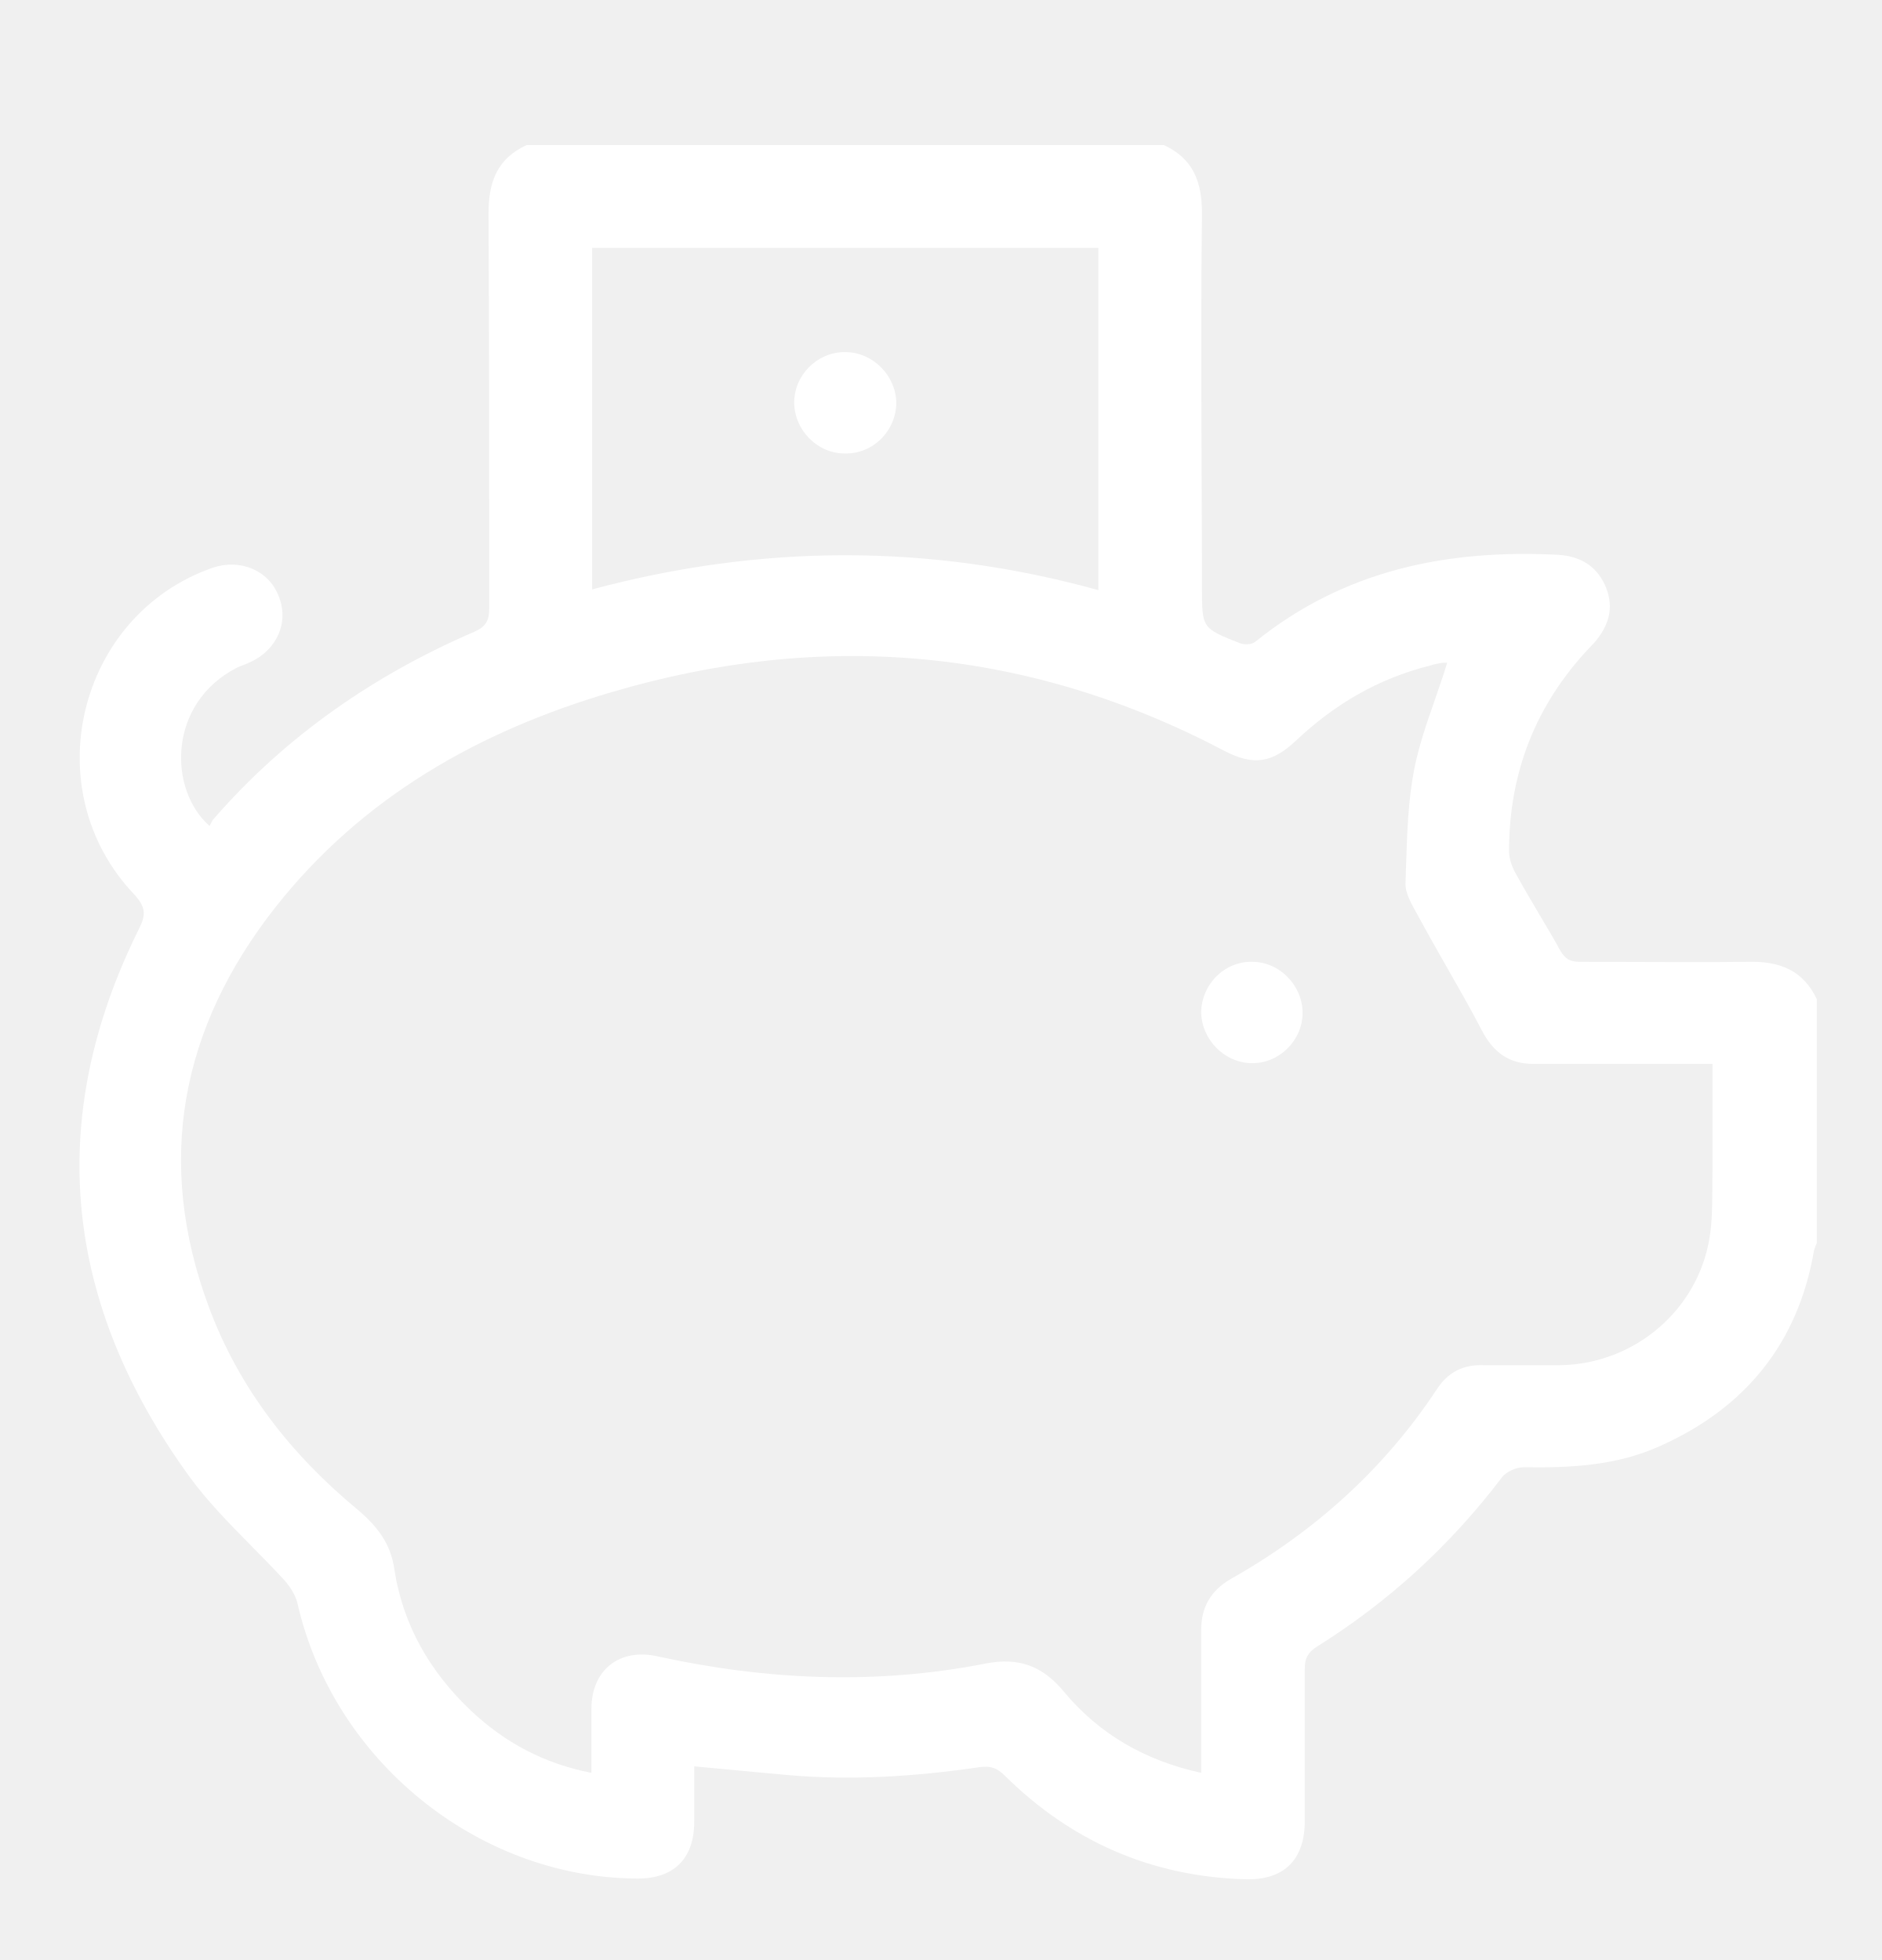
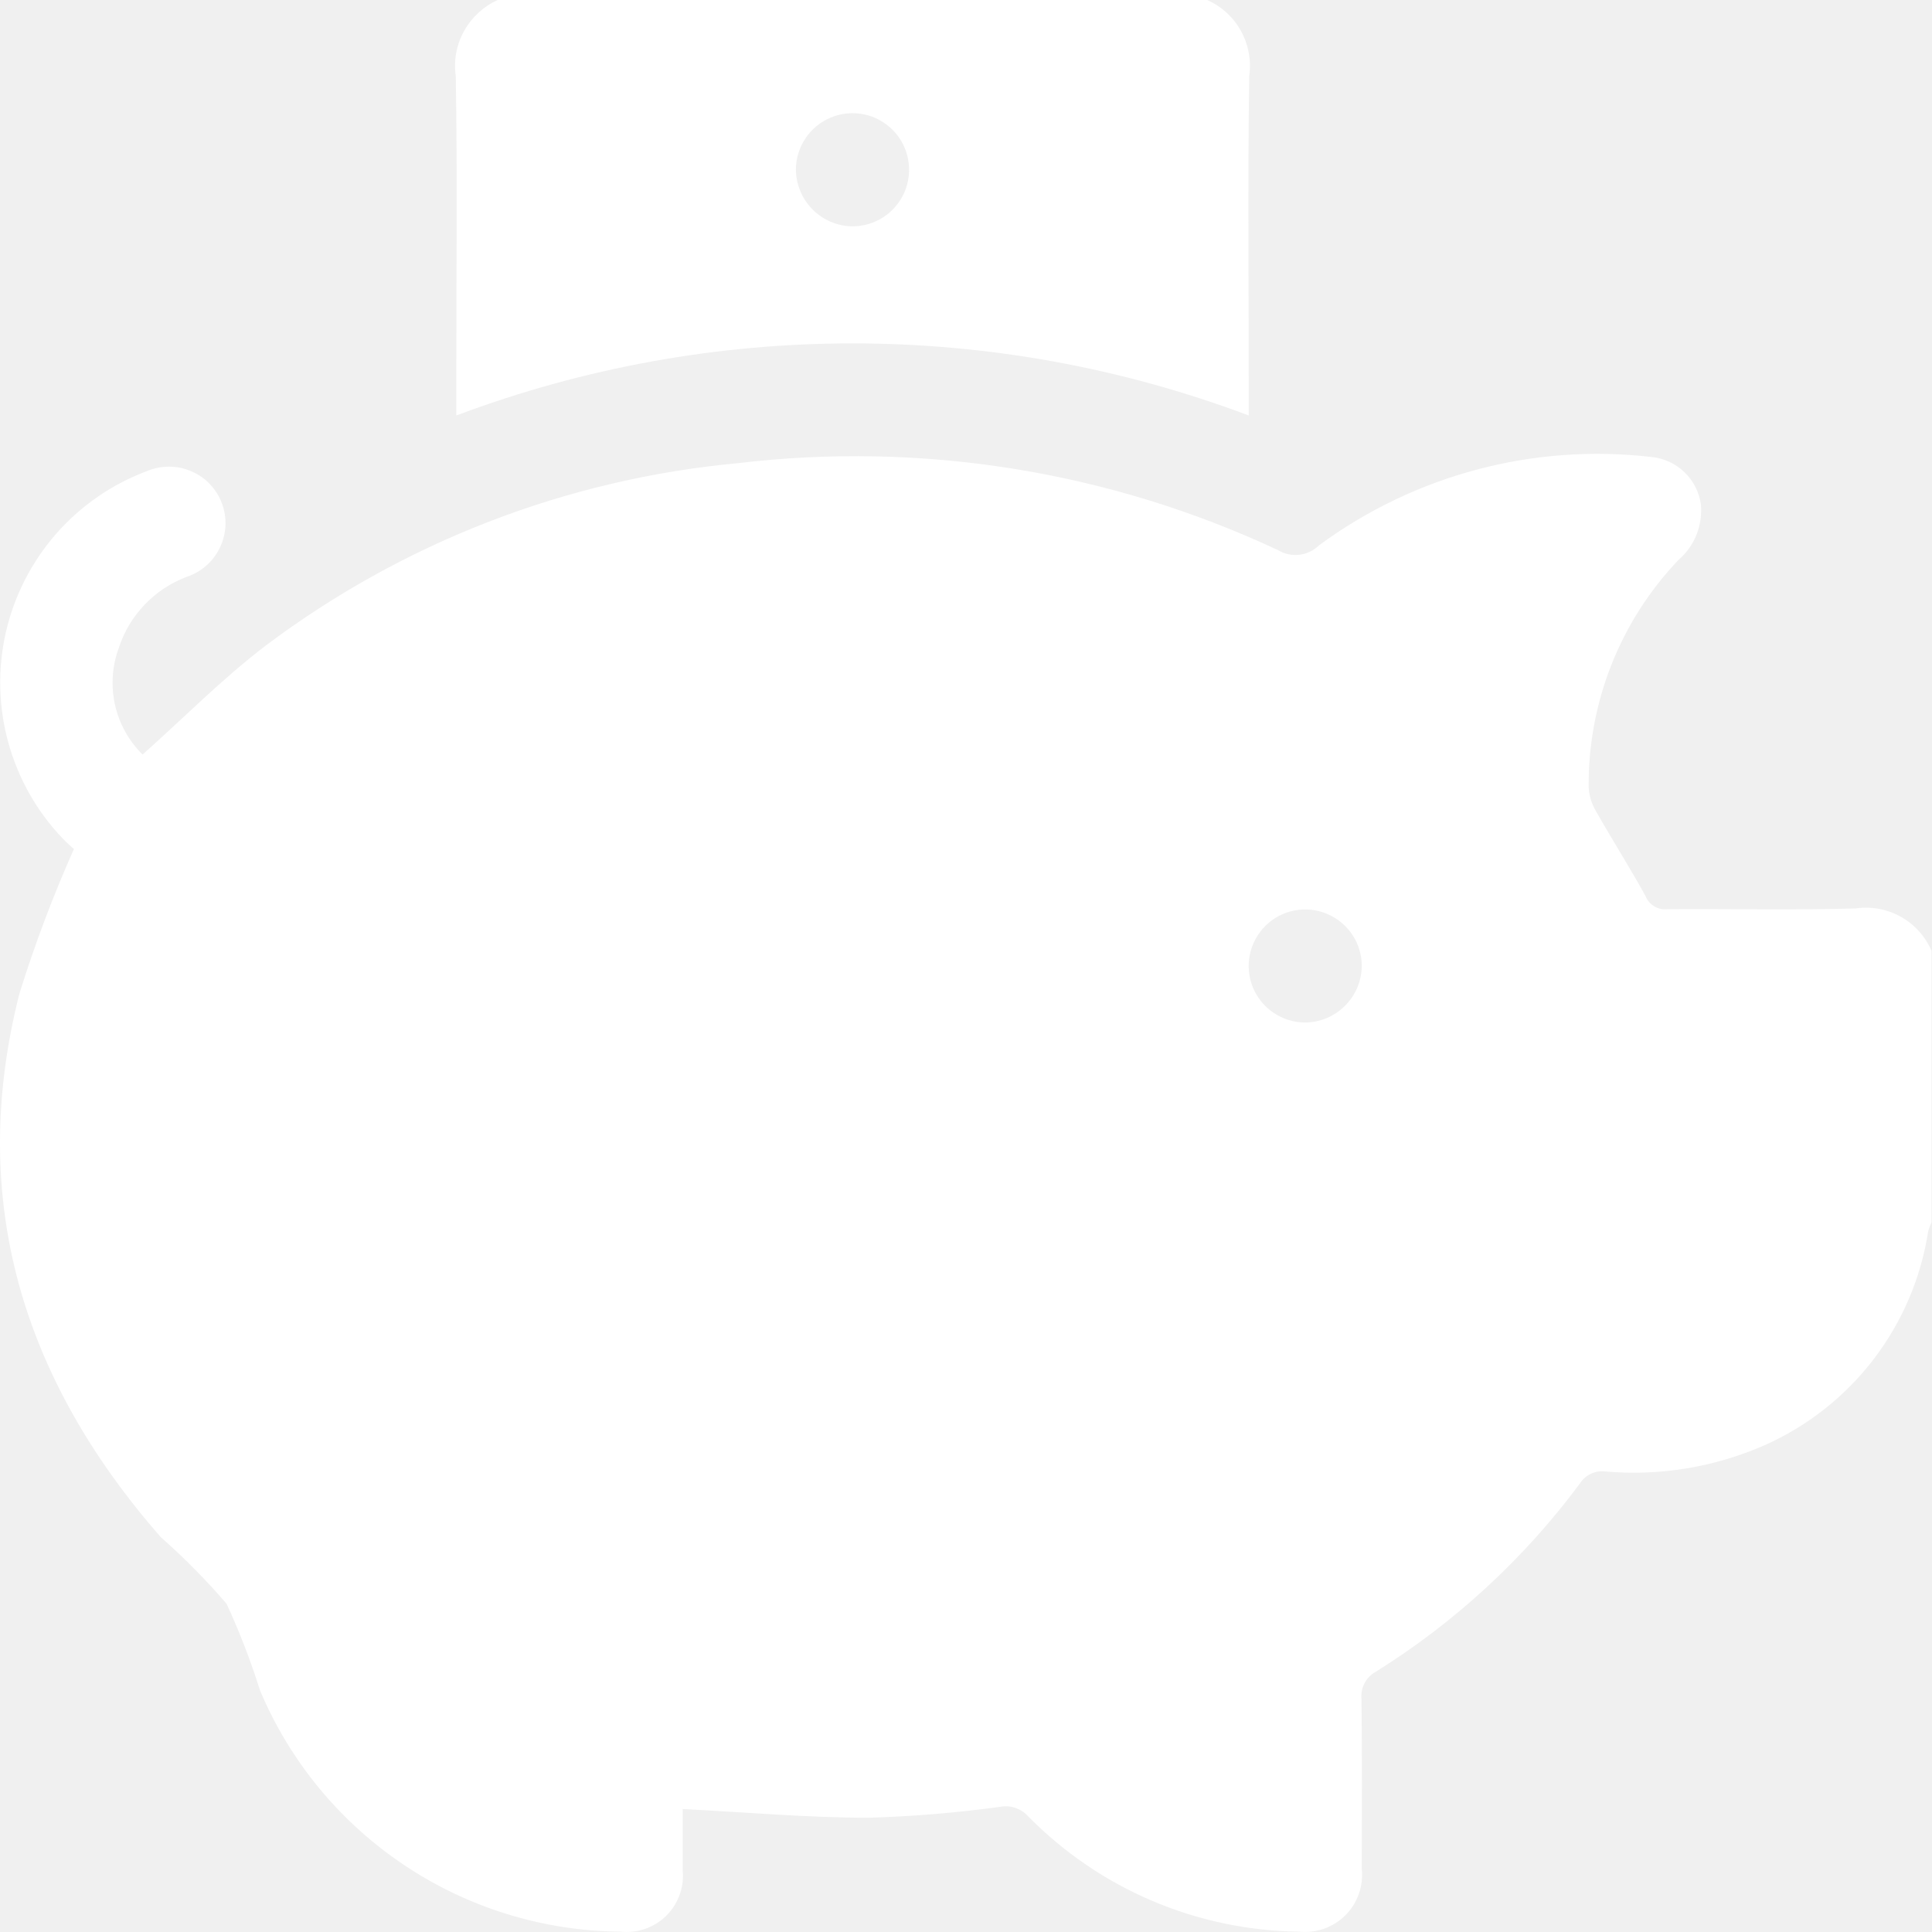
- <svg xmlns="http://www.w3.org/2000/svg" width="24" height="25" viewBox="0 0 24 25" fill="none">
-   <path fill-rule="evenodd" clip-rule="evenodd" d="M6.716 1.85H14.841C15.217 2.024 15.328 2.318 15.328 2.721C15.315 3.779 15.319 4.841 15.323 5.902V5.902C15.325 6.432 15.328 6.962 15.328 7.49C15.328 7.752 15.328 7.882 15.388 7.972C15.449 8.061 15.571 8.109 15.814 8.205C15.869 8.224 15.96 8.224 16.006 8.187C17.143 7.27 18.455 7.004 19.876 7.077C20.142 7.096 20.344 7.206 20.463 7.453C20.582 7.71 20.537 7.94 20.362 8.16C20.335 8.196 20.298 8.233 20.262 8.27L20.262 8.27C19.583 8.994 19.244 9.856 19.244 10.856C19.244 10.966 19.289 11.076 19.344 11.168C19.431 11.328 19.526 11.486 19.619 11.645C19.713 11.803 19.808 11.961 19.895 12.121C19.959 12.232 20.023 12.268 20.142 12.268C20.38 12.268 20.619 12.269 20.859 12.27C21.339 12.272 21.82 12.274 22.297 12.268C22.701 12.259 22.994 12.378 23.169 12.745V15.854C23.169 15.854 23.141 15.918 23.132 15.955C22.93 17.129 22.261 17.954 21.179 18.44C20.619 18.697 20.023 18.724 19.427 18.715C19.335 18.715 19.216 18.77 19.161 18.834C18.501 19.706 17.712 20.43 16.786 21.008C16.676 21.081 16.639 21.155 16.639 21.283V23.227C16.639 23.723 16.373 23.988 15.869 23.97C14.676 23.933 13.659 23.484 12.815 22.65C12.714 22.549 12.631 22.521 12.494 22.54C11.678 22.659 10.861 22.714 10.036 22.64L9.644 22.604C9.383 22.579 9.122 22.555 8.853 22.53V23.236C8.853 23.713 8.587 23.97 8.11 23.961C6.074 23.943 4.24 22.439 3.791 20.439C3.763 20.338 3.699 20.238 3.626 20.155C3.491 20.008 3.35 19.866 3.21 19.723C2.929 19.438 2.647 19.152 2.415 18.834C0.828 16.643 0.553 14.304 1.773 11.846C1.865 11.663 1.856 11.571 1.718 11.415C0.443 10.085 0.984 7.848 2.708 7.243C3.057 7.123 3.424 7.27 3.552 7.6C3.69 7.93 3.534 8.288 3.195 8.444C3.167 8.458 3.137 8.469 3.107 8.481L3.107 8.481C3.078 8.492 3.048 8.504 3.02 8.517C2.131 8.976 2.149 10.076 2.672 10.535C2.679 10.525 2.684 10.513 2.69 10.501C2.7 10.481 2.71 10.46 2.727 10.443C3.644 9.389 4.772 8.609 6.047 8.059C6.193 7.995 6.239 7.921 6.239 7.756C6.239 6.078 6.239 4.4 6.23 2.721C6.23 2.318 6.34 2.024 6.716 1.85ZM15.318 22.613V20.788C15.318 20.504 15.438 20.293 15.685 20.146C16.758 19.541 17.648 18.743 18.326 17.716C18.464 17.505 18.657 17.404 18.913 17.413H19.904C20.848 17.395 21.655 16.707 21.802 15.781C21.834 15.582 21.835 15.378 21.836 15.177V15.177V15.176C21.836 15.09 21.836 15.004 21.839 14.919V13.57H21.582H19.555C19.244 13.57 19.042 13.424 18.895 13.139C18.753 12.865 18.599 12.597 18.445 12.327L18.445 12.327C18.322 12.11 18.198 11.893 18.079 11.672C18.07 11.656 18.061 11.64 18.052 11.624C17.992 11.515 17.923 11.389 17.923 11.278C17.926 11.196 17.928 11.114 17.931 11.032C17.944 10.626 17.957 10.216 18.033 9.82C18.092 9.519 18.192 9.23 18.293 8.94C18.349 8.778 18.406 8.617 18.455 8.453H18.4C18.345 8.462 18.29 8.471 18.235 8.49C17.574 8.655 17.015 8.985 16.52 9.453C16.217 9.737 15.979 9.765 15.621 9.581C13.117 8.261 10.495 8.031 7.798 8.829C6.111 9.324 4.616 10.168 3.506 11.58C2.305 13.112 1.975 14.818 2.663 16.67C3.048 17.706 3.708 18.55 4.561 19.256C4.809 19.467 4.983 19.687 5.029 20.017C5.139 20.733 5.487 21.329 6.01 21.824C6.441 22.228 6.936 22.494 7.542 22.613V21.797C7.542 21.302 7.899 21.017 8.385 21.127C9.77 21.43 11.164 21.494 12.567 21.219C12.989 21.136 13.292 21.246 13.567 21.577C14.016 22.118 14.603 22.457 15.318 22.613ZM14.007 7.527V3.162H7.551V7.518C9.706 6.94 11.852 6.931 14.007 7.527ZM15.97 13.561C15.621 13.561 15.328 13.268 15.318 12.919C15.318 12.562 15.612 12.259 15.97 12.268C16.318 12.268 16.611 12.571 16.611 12.919C16.611 13.268 16.318 13.561 15.97 13.561ZM11.43 5.133C11.421 4.785 11.127 4.491 10.779 4.491H10.77C10.421 4.491 10.128 4.785 10.128 5.133C10.128 5.482 10.421 5.784 10.77 5.784C11.136 5.794 11.43 5.491 11.43 5.133Z" fill="white" />
+ <svg xmlns="http://www.w3.org/2000/svg" width="20" height="20" viewBox="0 0 20 20" fill="none">
+   <path id="è·¯å¾ 524" d="M19.995 9.843V12.655C19.981 12.683 19.97 12.713 19.961 12.743C19.887 13.225 19.694 13.68 19.398 14.068C19.102 14.455 18.714 14.762 18.269 14.96C17.748 15.189 17.178 15.283 16.611 15.232C16.56 15.227 16.509 15.236 16.464 15.259C16.419 15.281 16.38 15.316 16.353 15.36C15.777 16.135 15.061 16.795 14.242 17.306C14.192 17.333 14.151 17.375 14.125 17.425C14.099 17.475 14.088 17.532 14.094 17.589C14.101 18.174 14.098 18.76 14.097 19.346C14.106 19.434 14.096 19.523 14.066 19.607C14.037 19.69 13.989 19.766 13.926 19.828C13.863 19.891 13.787 19.938 13.703 19.967C13.619 19.996 13.53 20.006 13.442 19.996C12.388 19.983 11.382 19.554 10.643 18.802C10.607 18.762 10.562 18.733 10.511 18.715C10.46 18.698 10.406 18.694 10.353 18.704C9.902 18.766 9.448 18.804 8.993 18.817C8.358 18.817 7.722 18.76 7.067 18.727V19.36C7.076 19.447 7.065 19.534 7.035 19.616C7.005 19.698 6.957 19.773 6.895 19.834C6.832 19.895 6.757 19.941 6.674 19.969C6.592 19.997 6.504 20.006 6.417 19.996C5.62 19.989 4.843 19.749 4.181 19.305C3.519 18.862 3.001 18.234 2.692 17.5C2.596 17.194 2.48 16.894 2.346 16.603C2.135 16.357 1.906 16.126 1.663 15.911C0.238 14.283 -0.341 12.423 0.2 10.289C0.359 9.778 0.548 9.277 0.765 8.789C0.754 8.778 0.699 8.733 0.65 8.681C0.382 8.402 0.189 8.06 0.086 7.687C-0.017 7.313 -0.025 6.921 0.061 6.543C0.148 6.166 0.327 5.816 0.582 5.525C0.837 5.234 1.161 5.011 1.523 4.876C1.596 4.846 1.674 4.83 1.753 4.831C1.831 4.831 1.909 4.847 1.981 4.879C2.054 4.91 2.119 4.955 2.173 5.012C2.227 5.069 2.27 5.137 2.297 5.21C2.325 5.284 2.337 5.363 2.334 5.441C2.33 5.52 2.311 5.597 2.277 5.668C2.243 5.739 2.195 5.803 2.136 5.855C2.077 5.907 2.008 5.946 1.934 5.971C1.769 6.033 1.62 6.131 1.498 6.259C1.376 6.386 1.284 6.539 1.23 6.707C1.16 6.895 1.147 7.1 1.19 7.295C1.234 7.491 1.333 7.67 1.476 7.811C1.904 7.43 2.303 7.024 2.751 6.683C4.173 5.614 5.864 4.96 7.636 4.795C9.547 4.567 11.483 4.878 13.226 5.693C13.293 5.734 13.371 5.752 13.449 5.743C13.527 5.734 13.599 5.7 13.655 5.645C14.646 4.915 15.877 4.588 17.099 4.731C17.227 4.744 17.347 4.8 17.439 4.89C17.531 4.979 17.591 5.097 17.608 5.225C17.617 5.331 17.601 5.439 17.561 5.538C17.521 5.638 17.457 5.726 17.376 5.796C16.771 6.43 16.438 7.274 16.446 8.15C16.451 8.239 16.477 8.324 16.523 8.4C16.69 8.694 16.871 8.98 17.034 9.275C17.051 9.319 17.082 9.356 17.123 9.381C17.163 9.406 17.21 9.417 17.258 9.412C17.908 9.407 18.56 9.423 19.209 9.404C19.371 9.38 19.535 9.411 19.677 9.49C19.819 9.569 19.931 9.694 19.995 9.843ZM14.097 10.005C14.098 9.889 14.064 9.775 14.001 9.679C13.937 9.582 13.846 9.506 13.739 9.461C13.633 9.416 13.515 9.403 13.401 9.425C13.287 9.447 13.182 9.502 13.1 9.584C13.018 9.665 12.961 9.77 12.938 9.883C12.915 9.997 12.926 10.115 12.97 10.222C13.014 10.329 13.089 10.421 13.185 10.485C13.282 10.55 13.395 10.585 13.511 10.585C13.665 10.584 13.812 10.522 13.921 10.414C14.031 10.306 14.094 10.159 14.097 10.005ZM12.497 0C12.645 0.066 12.768 0.178 12.846 0.32C12.925 0.463 12.955 0.626 12.932 0.787C12.916 1.882 12.927 2.974 12.927 4.068V4.301C10.283 3.306 7.368 3.306 4.724 4.301V3.736C4.724 2.753 4.735 1.77 4.718 0.787C4.695 0.626 4.725 0.463 4.804 0.321C4.883 0.179 5.005 0.066 5.153 0H12.497ZM8.82 2.343C8.936 2.344 9.05 2.31 9.147 2.247C9.244 2.183 9.319 2.092 9.365 1.985C9.41 1.878 9.422 1.76 9.4 1.646C9.378 1.532 9.323 1.427 9.241 1.345C9.159 1.263 9.055 1.206 8.941 1.183C8.827 1.16 8.709 1.172 8.602 1.216C8.495 1.26 8.403 1.335 8.339 1.431C8.274 1.528 8.239 1.641 8.239 1.757C8.241 1.911 8.303 2.058 8.411 2.168C8.519 2.277 8.666 2.34 8.82 2.343Z" fill="white" />
</svg>
